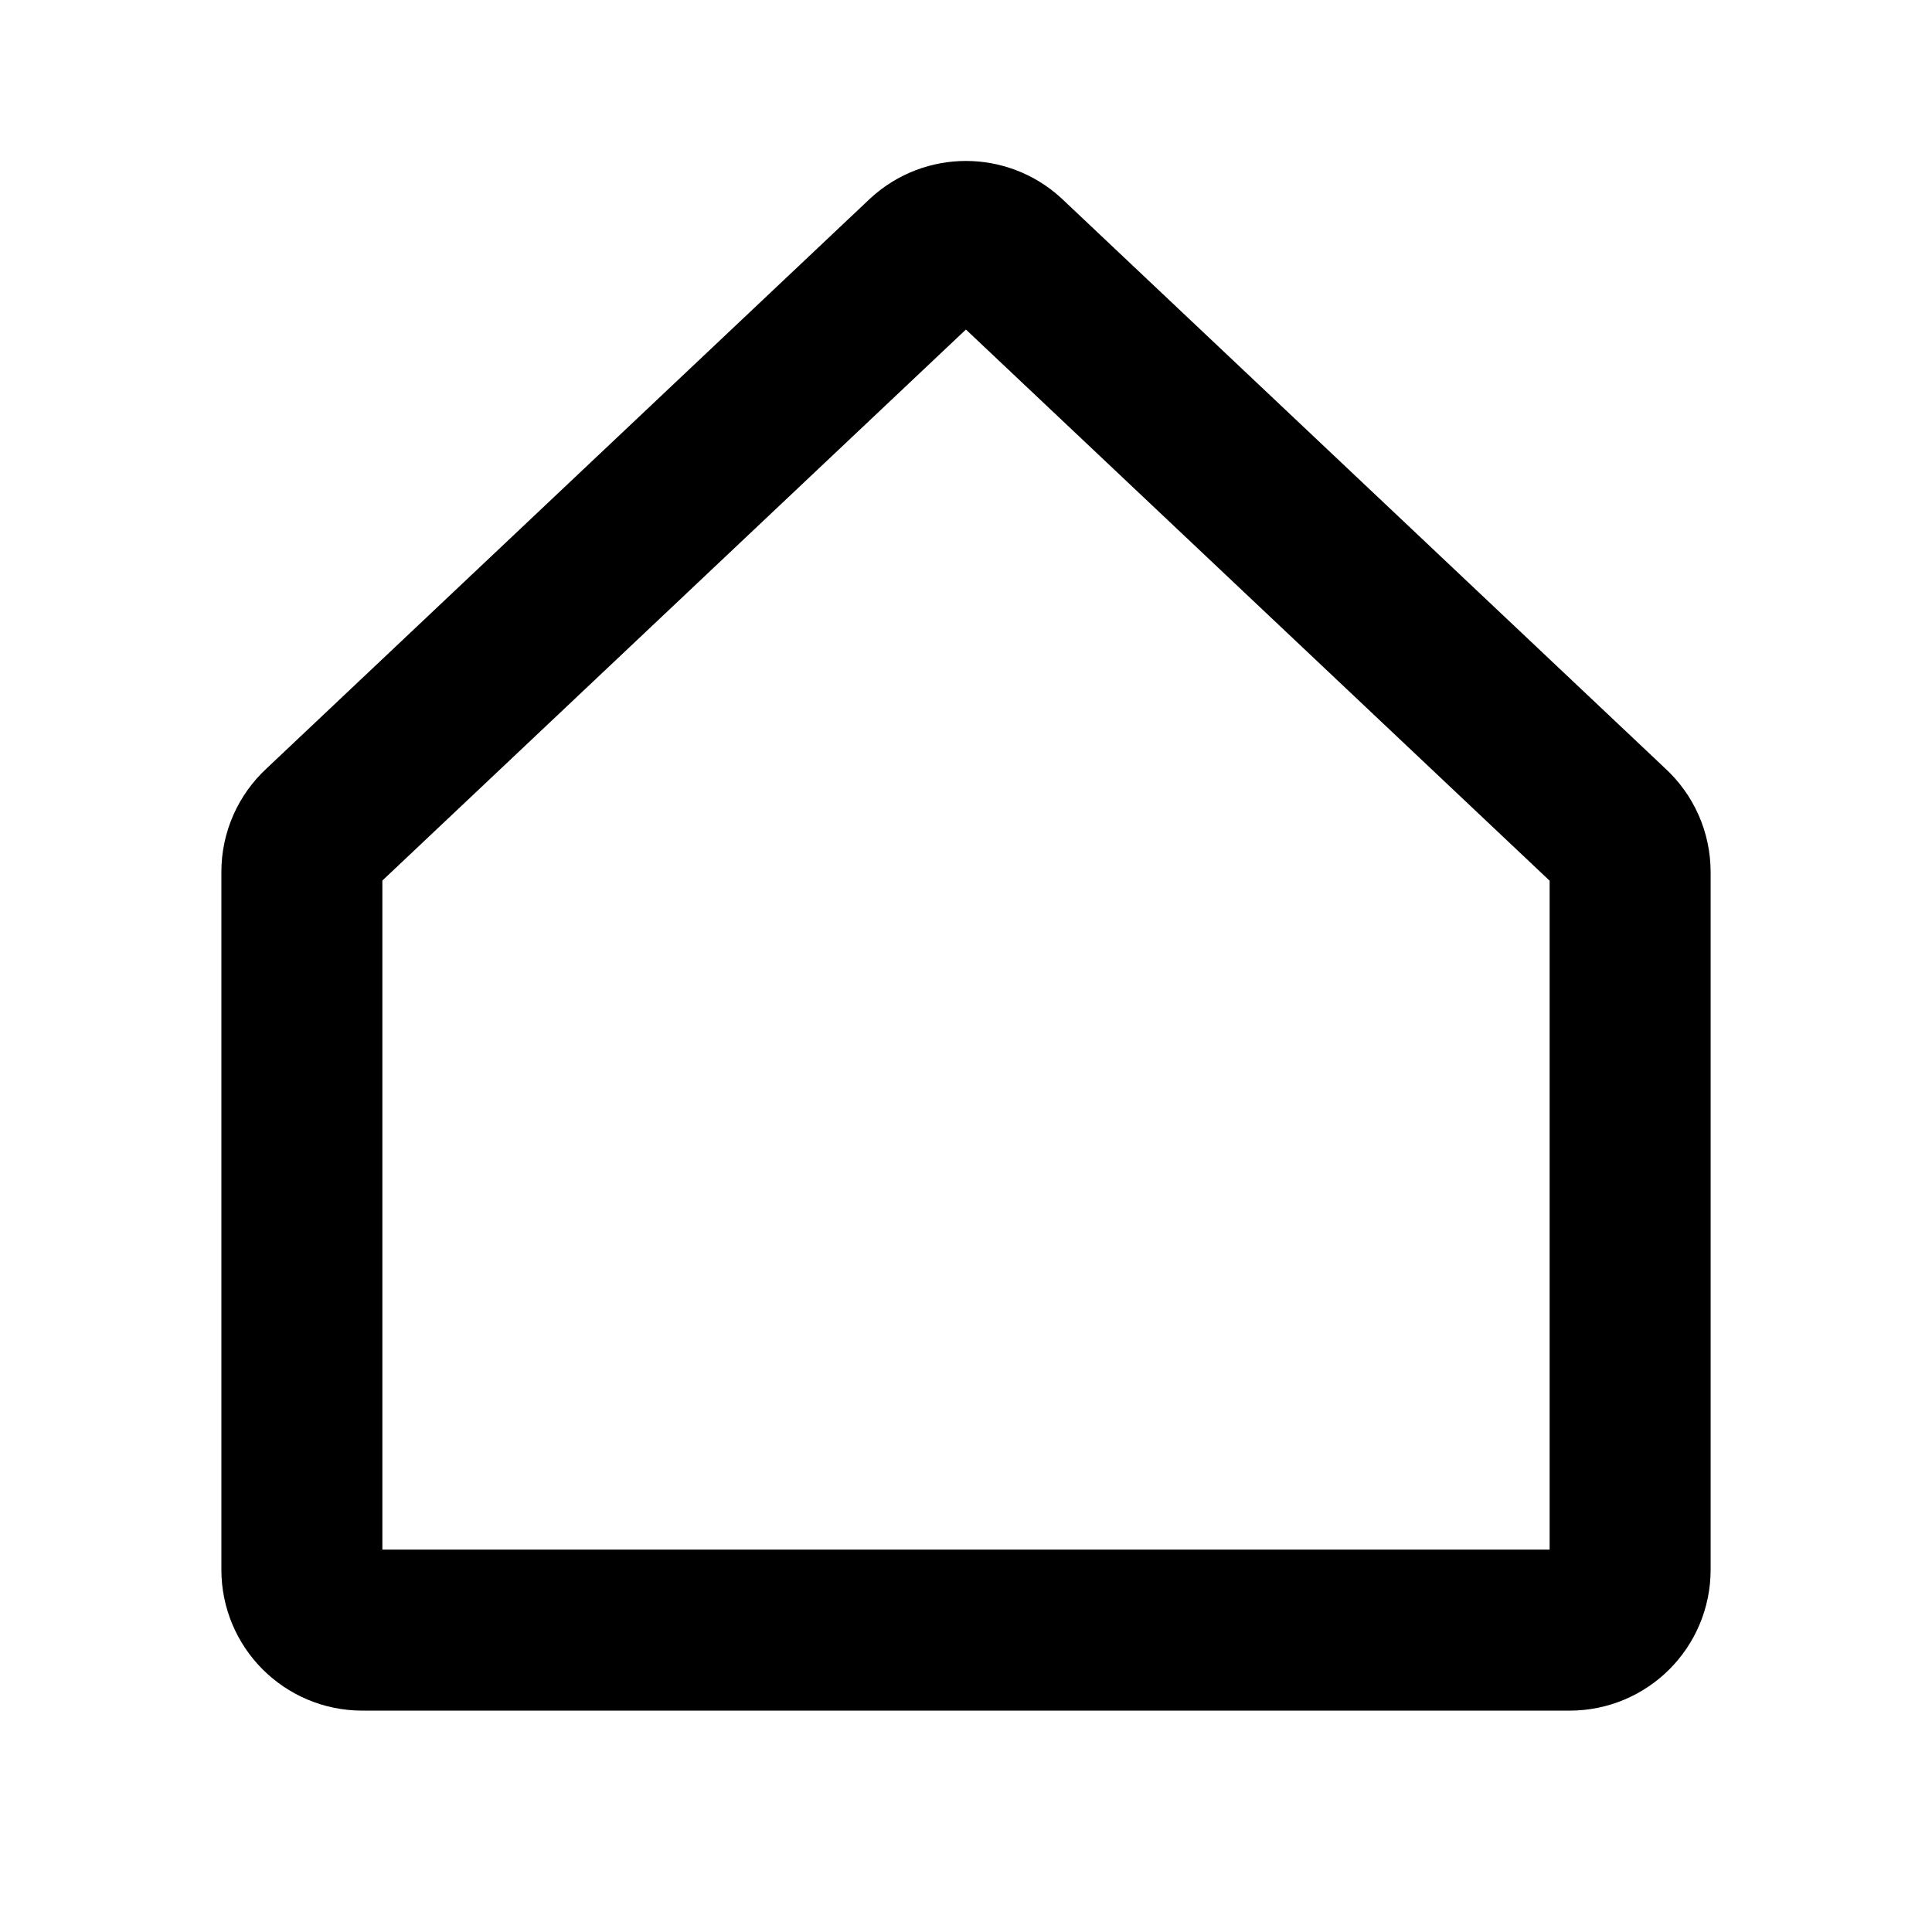
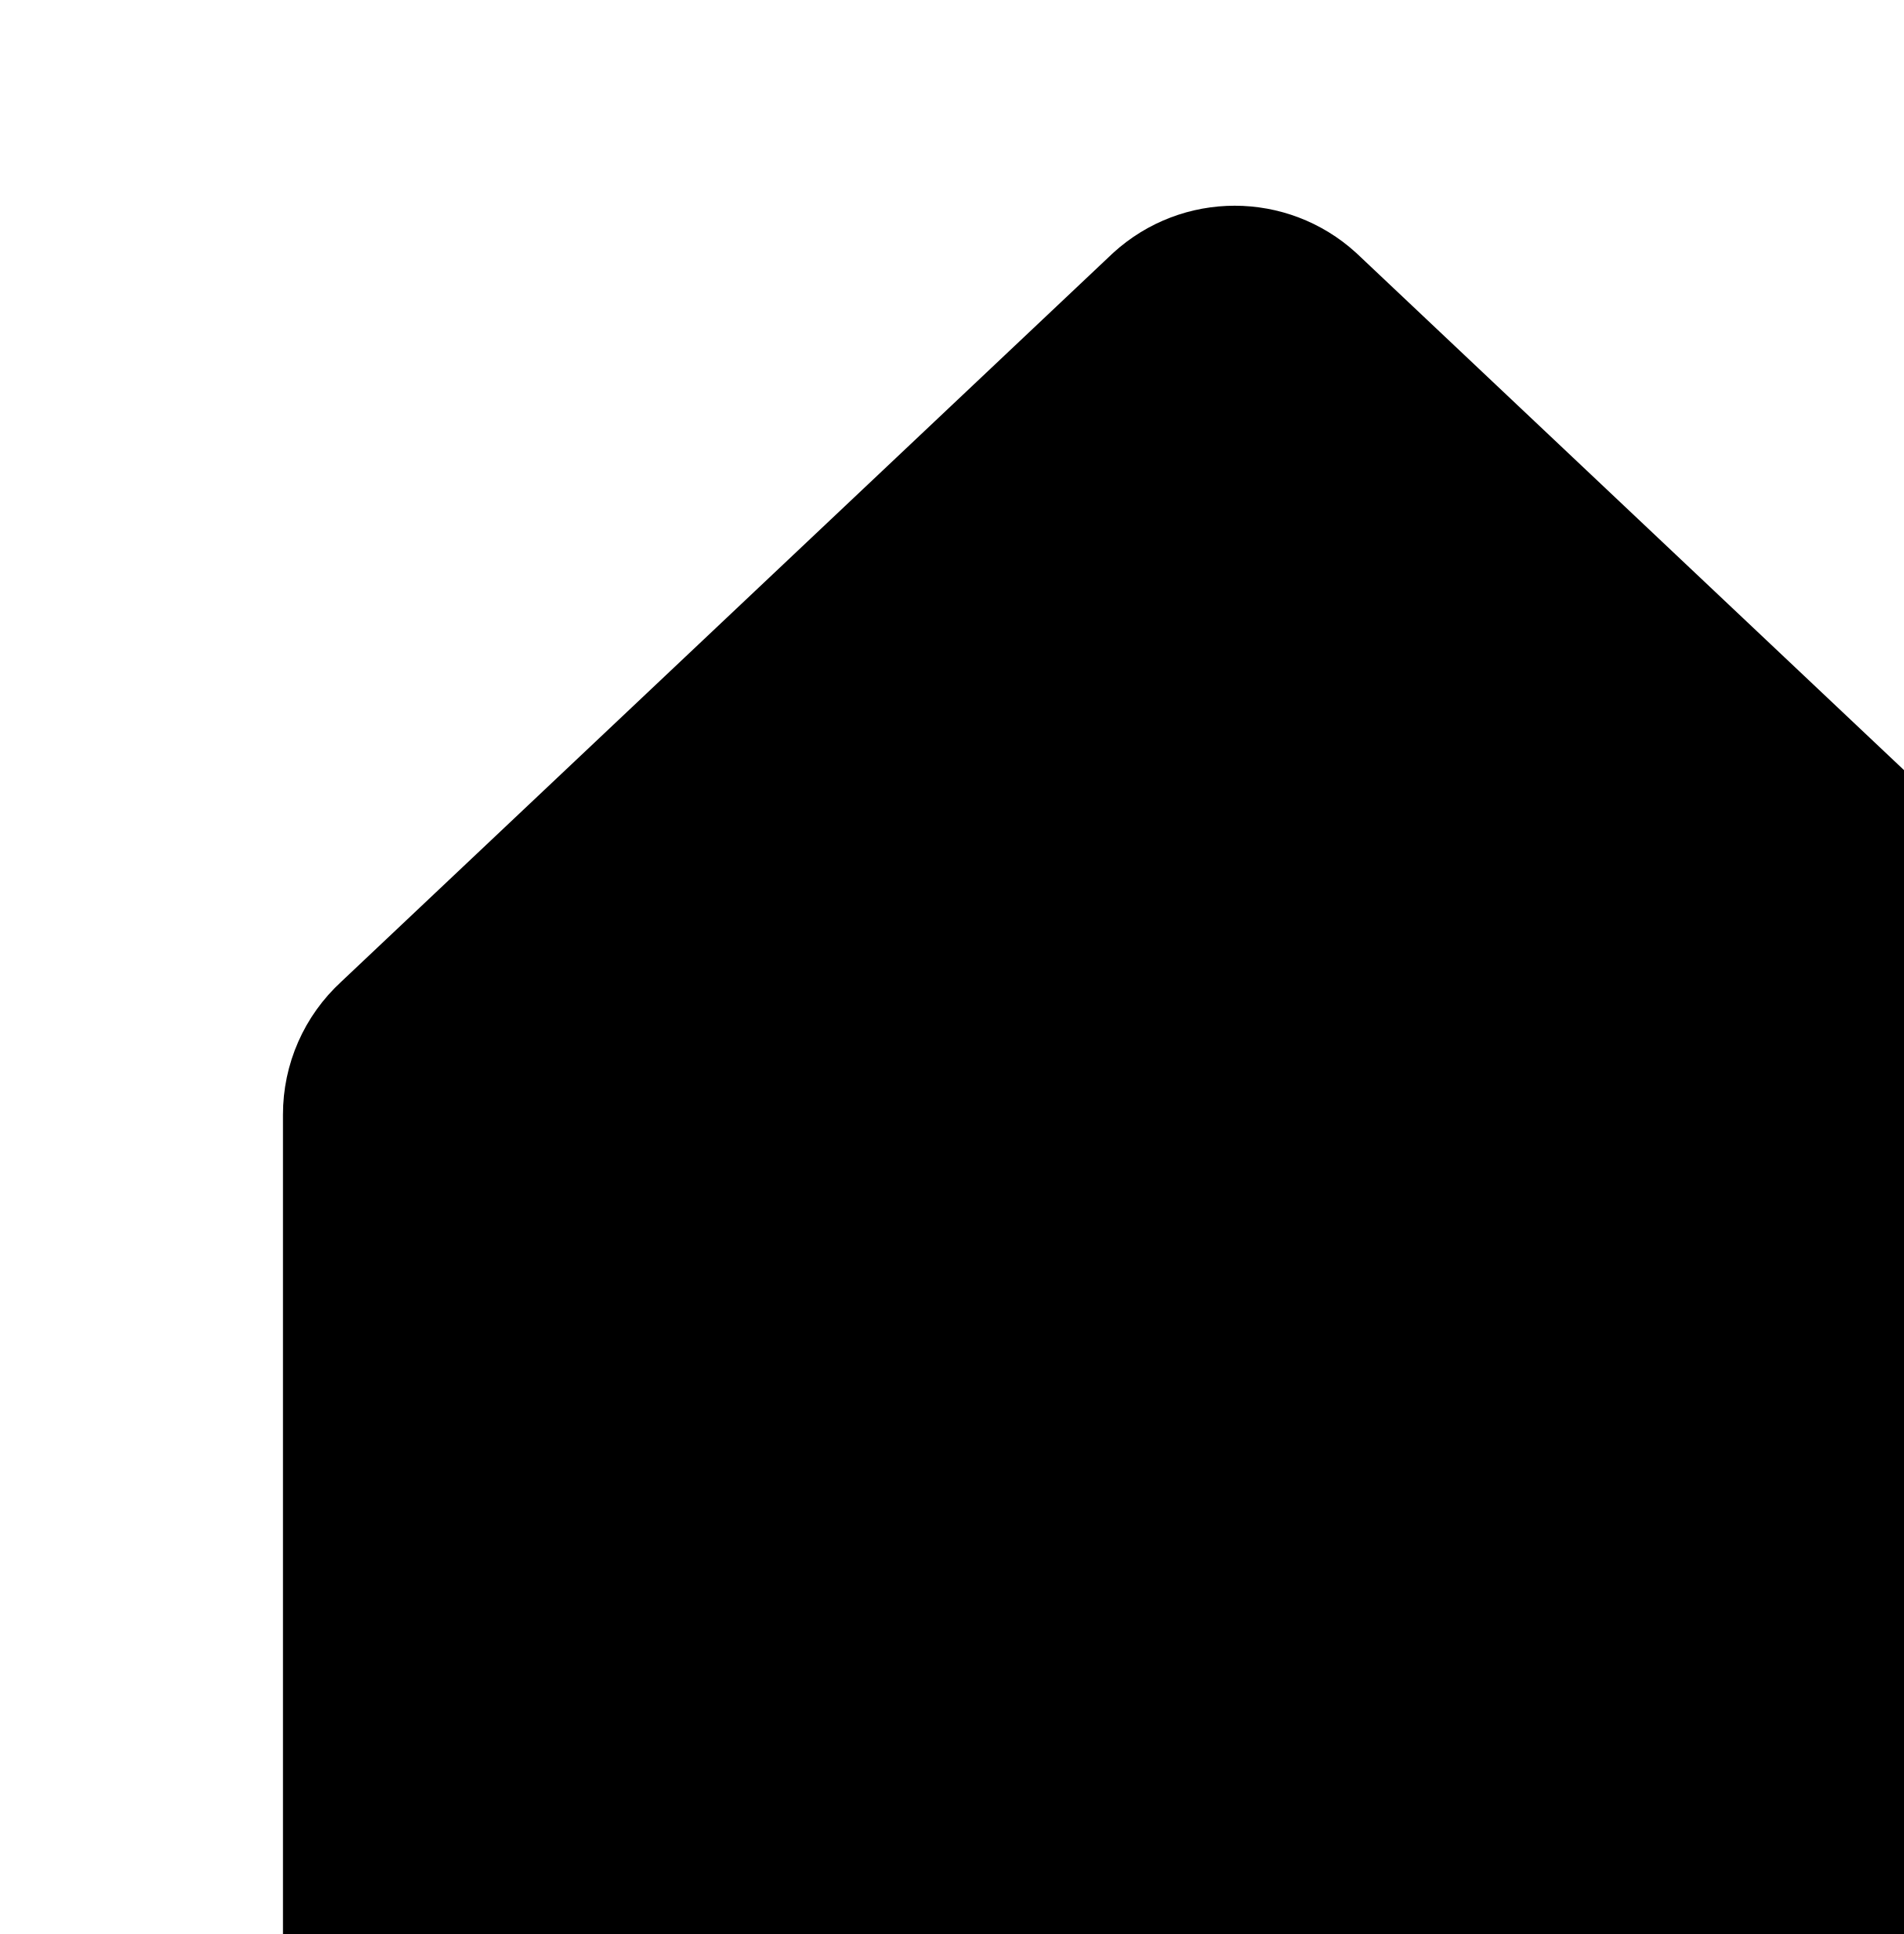
- <svg xmlns="http://www.w3.org/2000/svg" viewBox="0 0 24 24" fill="none" stroke="currentColor">
+ <svg xmlns="http://www.w3.org/2000/svg">
  <g clip-path="url(#a)">
-     <path stroke-linecap="round" stroke-linejoin="round" stroke-width="2" d="M12.504 3.195a.75.75 0 0 0-1.01 0l-7.5 7.082a.75.75 0 0 0-.244.555V19.5a.75.75 0 0 0 .75.75h15a.75.75 0 0 0 .75-.75v-8.668a.75.75 0 0 0-.246-.555z" />
+     <path stroke="currentColor" stroke-linecap="round" stroke-linejoin="round" stroke-width="2" d="M12.504 3.195a.75.75 0 0 0-1.01 0l-7.5 7.082a.75.75 0 0 0-.244.555V19.5a.75.75 0 0 0 .75.75h15a.75.75 0 0 0 .75-.75v-8.668a.75.75 0 0 0-.246-.555z" />
  </g>
  <defs>
    <clipPath id="a">
-       <path d="M0 0h24v24H0z" />
+       <path stroke="currentColor" d="M0 0h24v24H0z" />
    </clipPath>
  </defs>
</svg>
